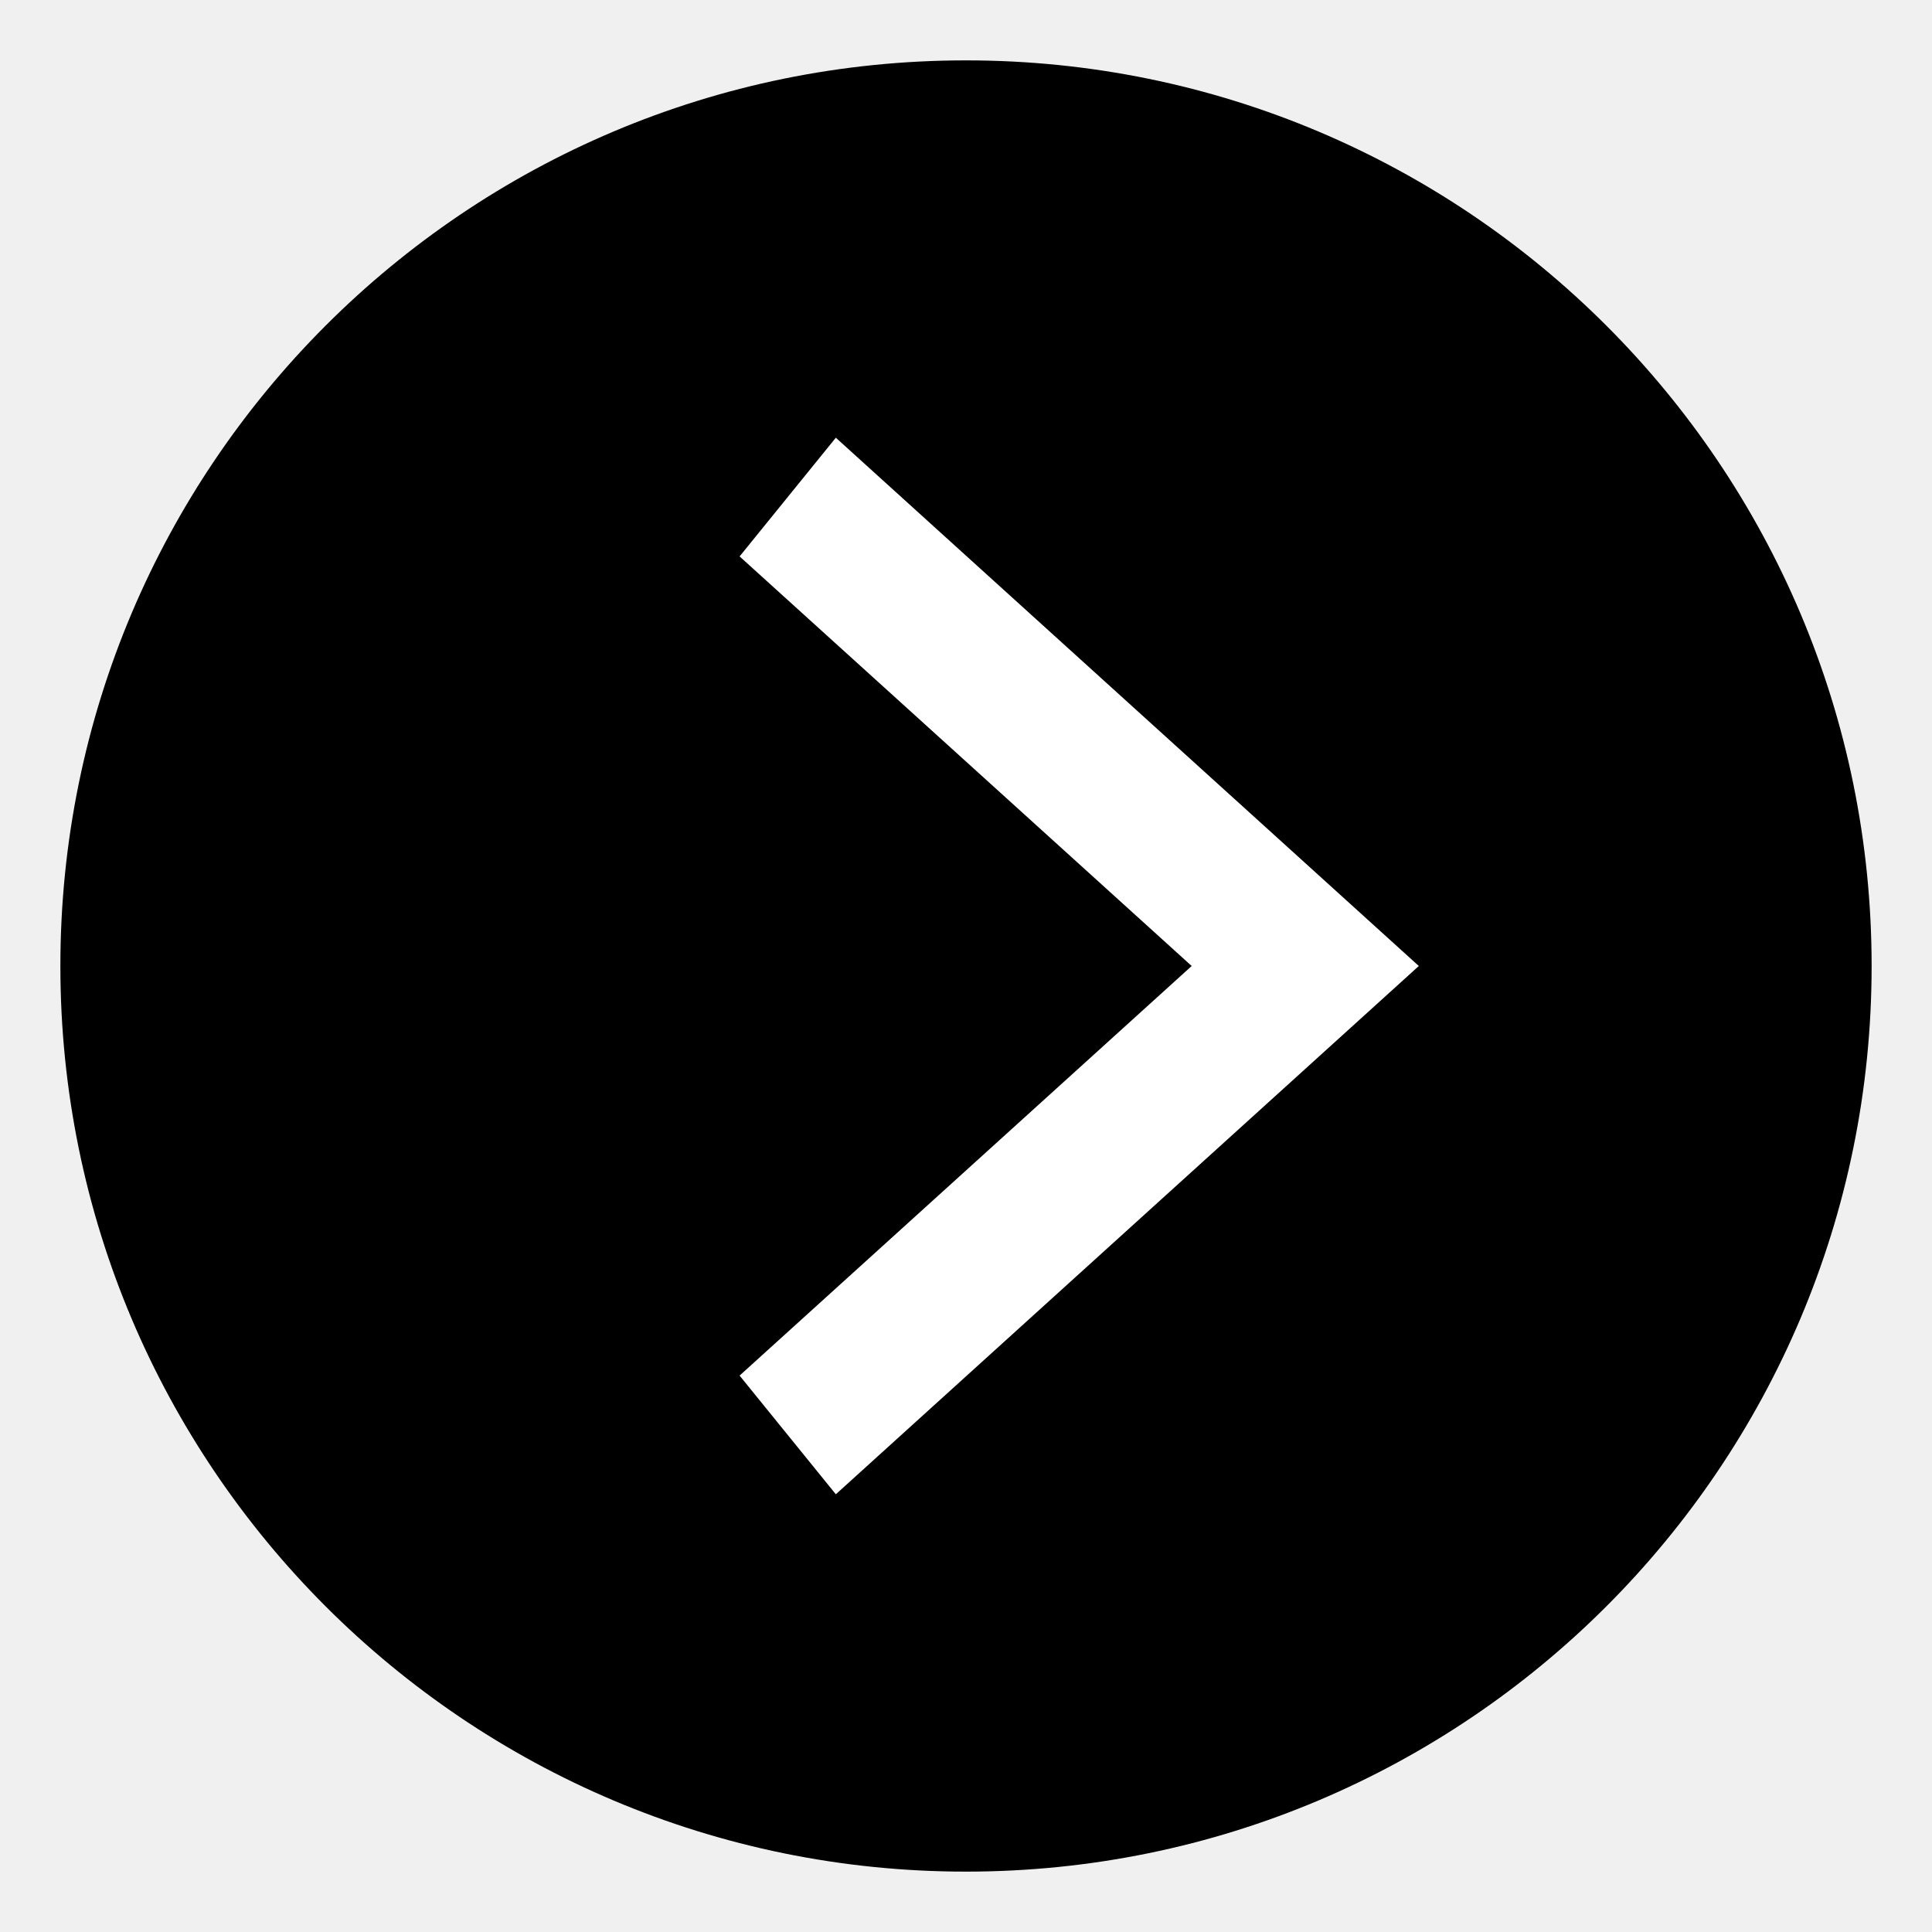
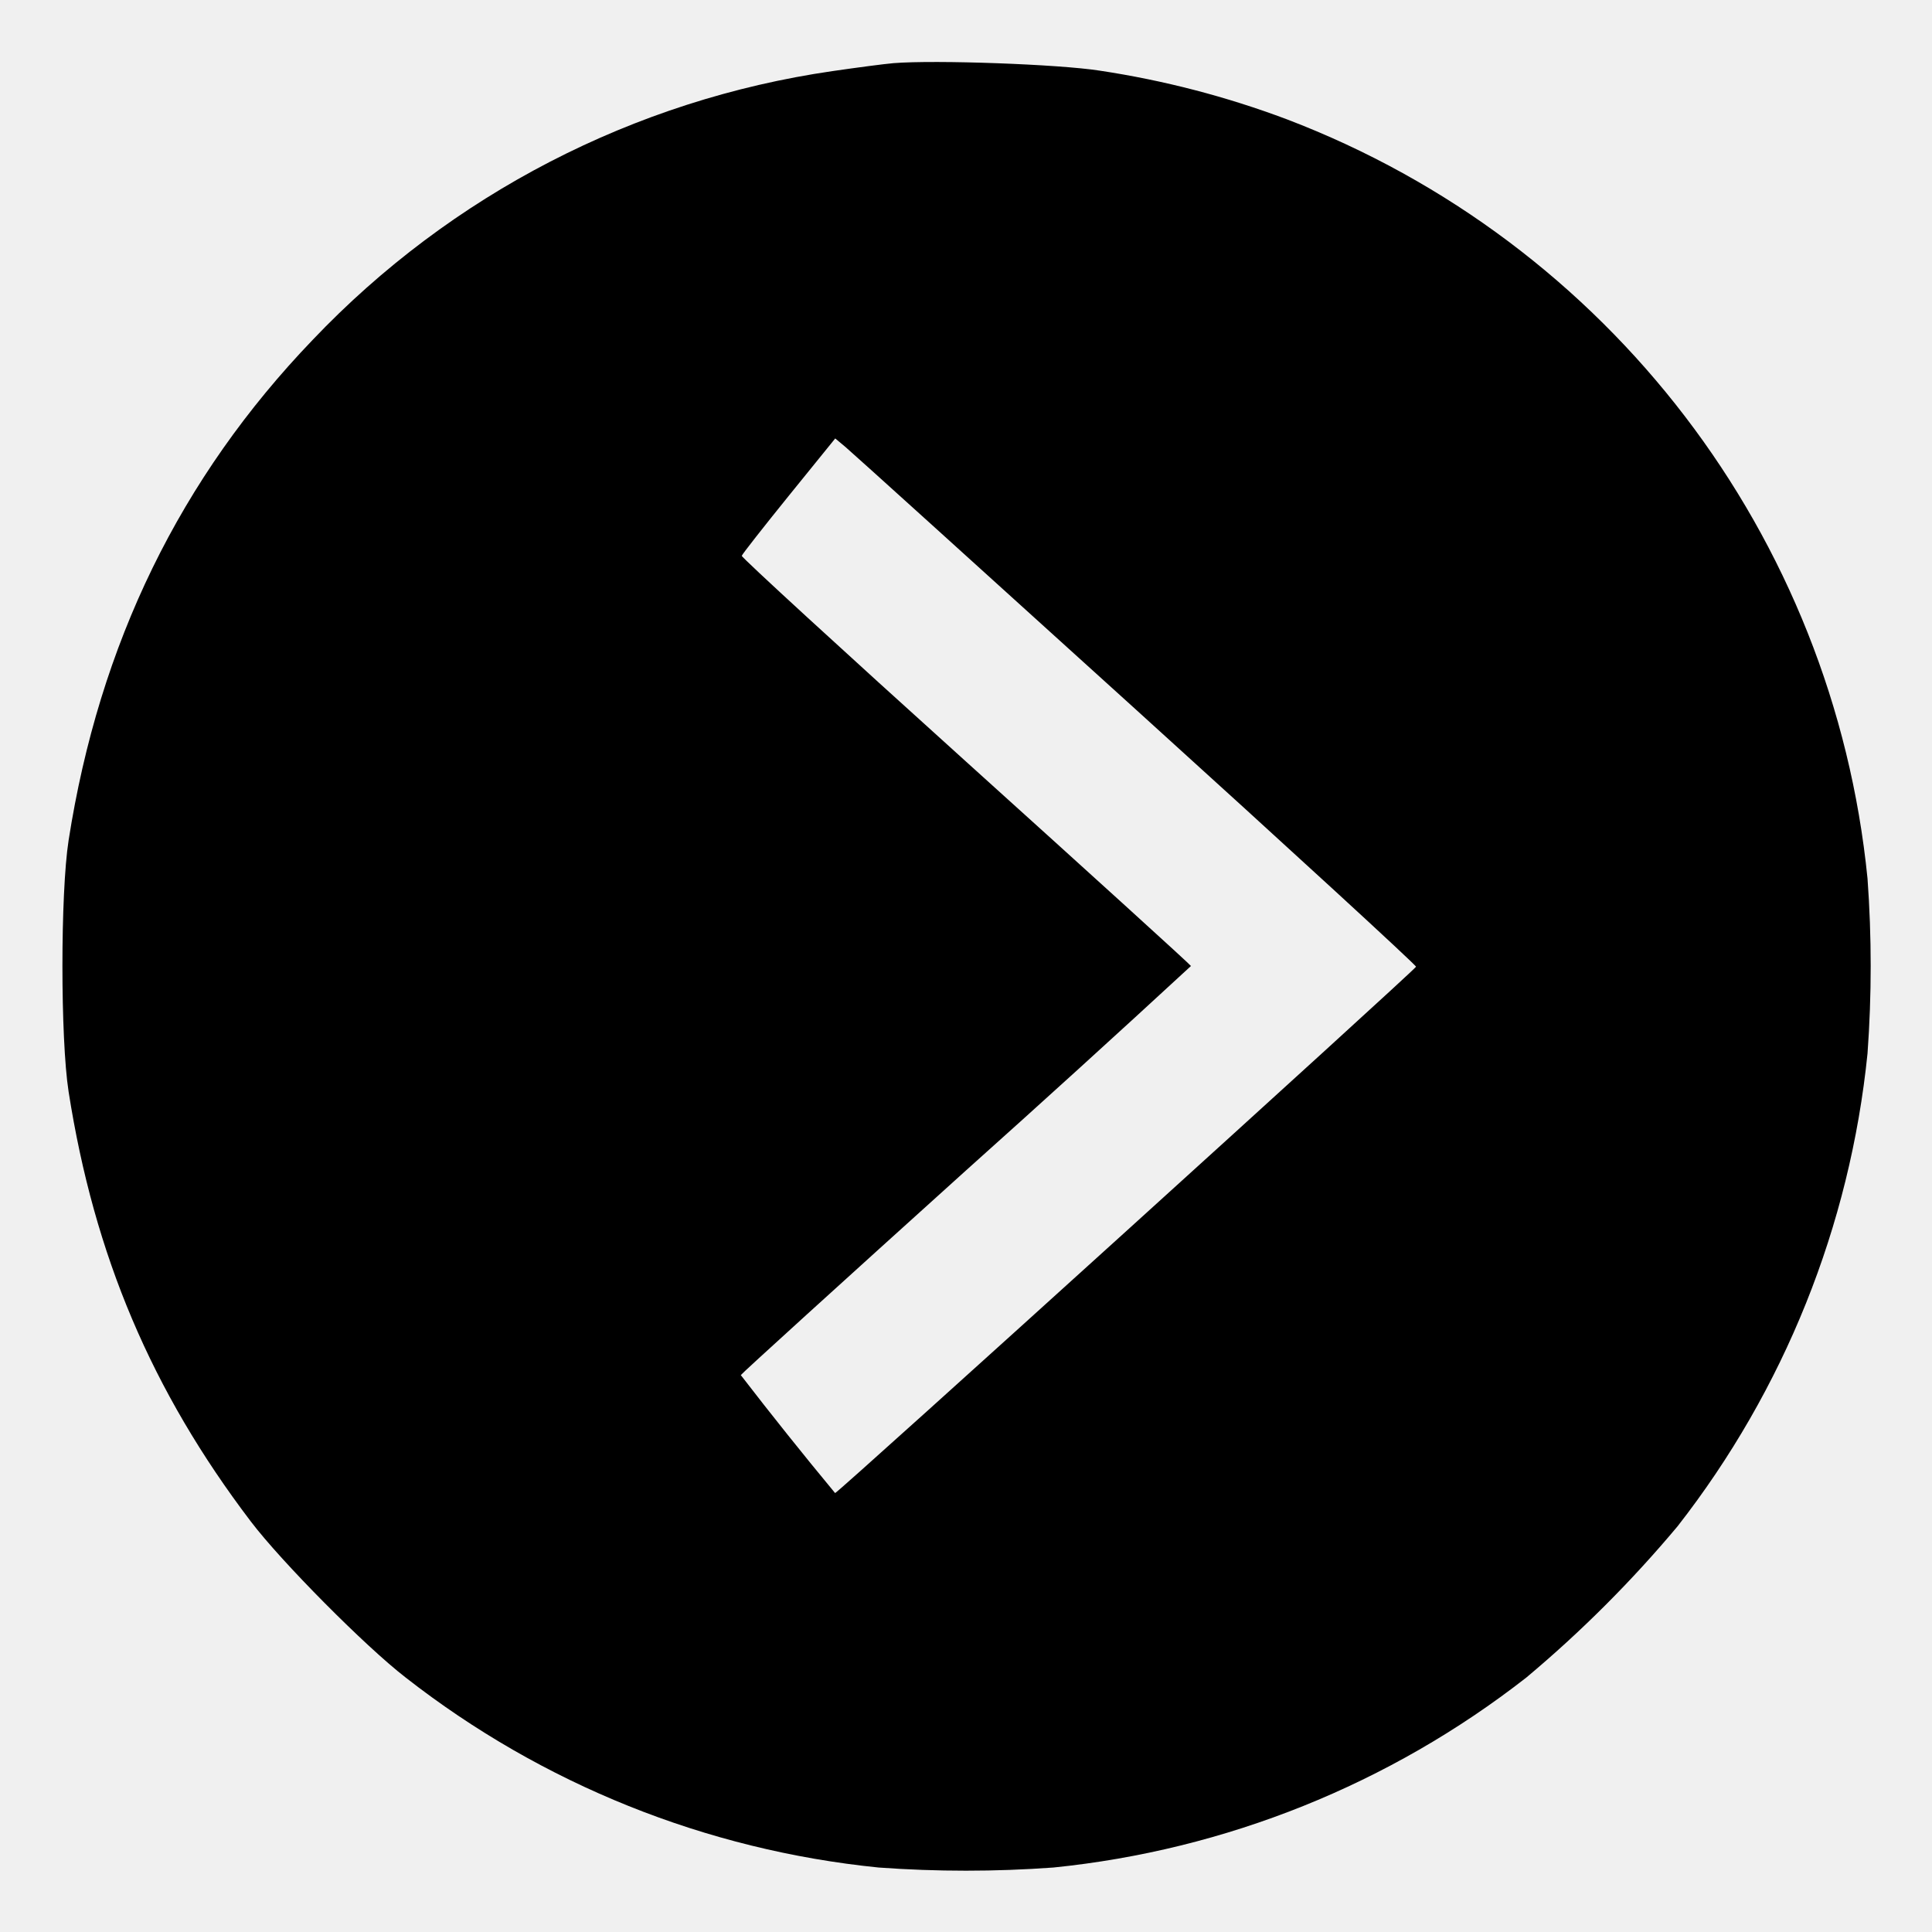
<svg xmlns="http://www.w3.org/2000/svg" fill="none" viewBox="0 0 16 16">
-   <circle cx="8" cy="8" r="7.5" fill="#000" />
-   <path d="M6.922 3.625 11.75 8l-4.828 4.375-.797-.983L9.869 8 6.125 4.608l.797-.983Z" fill="#fff" />
+   <path d="M7.4.523c-.073.006-.301.036-.507.066a7.407 7.407 0 0 0-4.302 2.224C1.493 3.956.822 5.331.568 6.96.5 7.398.5 8.602.568 9.04c.212 1.357.688 2.48 1.509 3.56.255.336.95 1.036 1.283 1.293a7.598 7.598 0 0 0 3.916 1.573 9.997 9.997 0 0 0 1.448 0 7.608 7.608 0 0 0 3.916-1.573 10.021 10.021 0 0 0 1.253-1.253 7.608 7.608 0 0 0 1.573-3.916 9.997 9.997 0 0 0 0-1.448A7.529 7.529 0 0 0 10.657.988a7.631 7.631 0 0 0-1.55-.403C8.769.532 7.748.495 7.4.523m2.01 5.356c1.278 1.158 2.321 2.116 2.317 2.127-.009.028-4.8 4.37-4.811 4.359a35.422 35.422 0 0 1-.781-.977c.001-.008.841-.771 1.865-1.695A164.162 164.162 0 0 0 9.863 8c0-.007-.839-.769-1.863-1.693S6.14 4.616 6.143 4.603c.003-.013.179-.237.39-.498l.384-.474.085.071c.047.039 1.13 1.019 2.408 2.177" fill-rule="evenodd" fill="#000" />
</svg>
